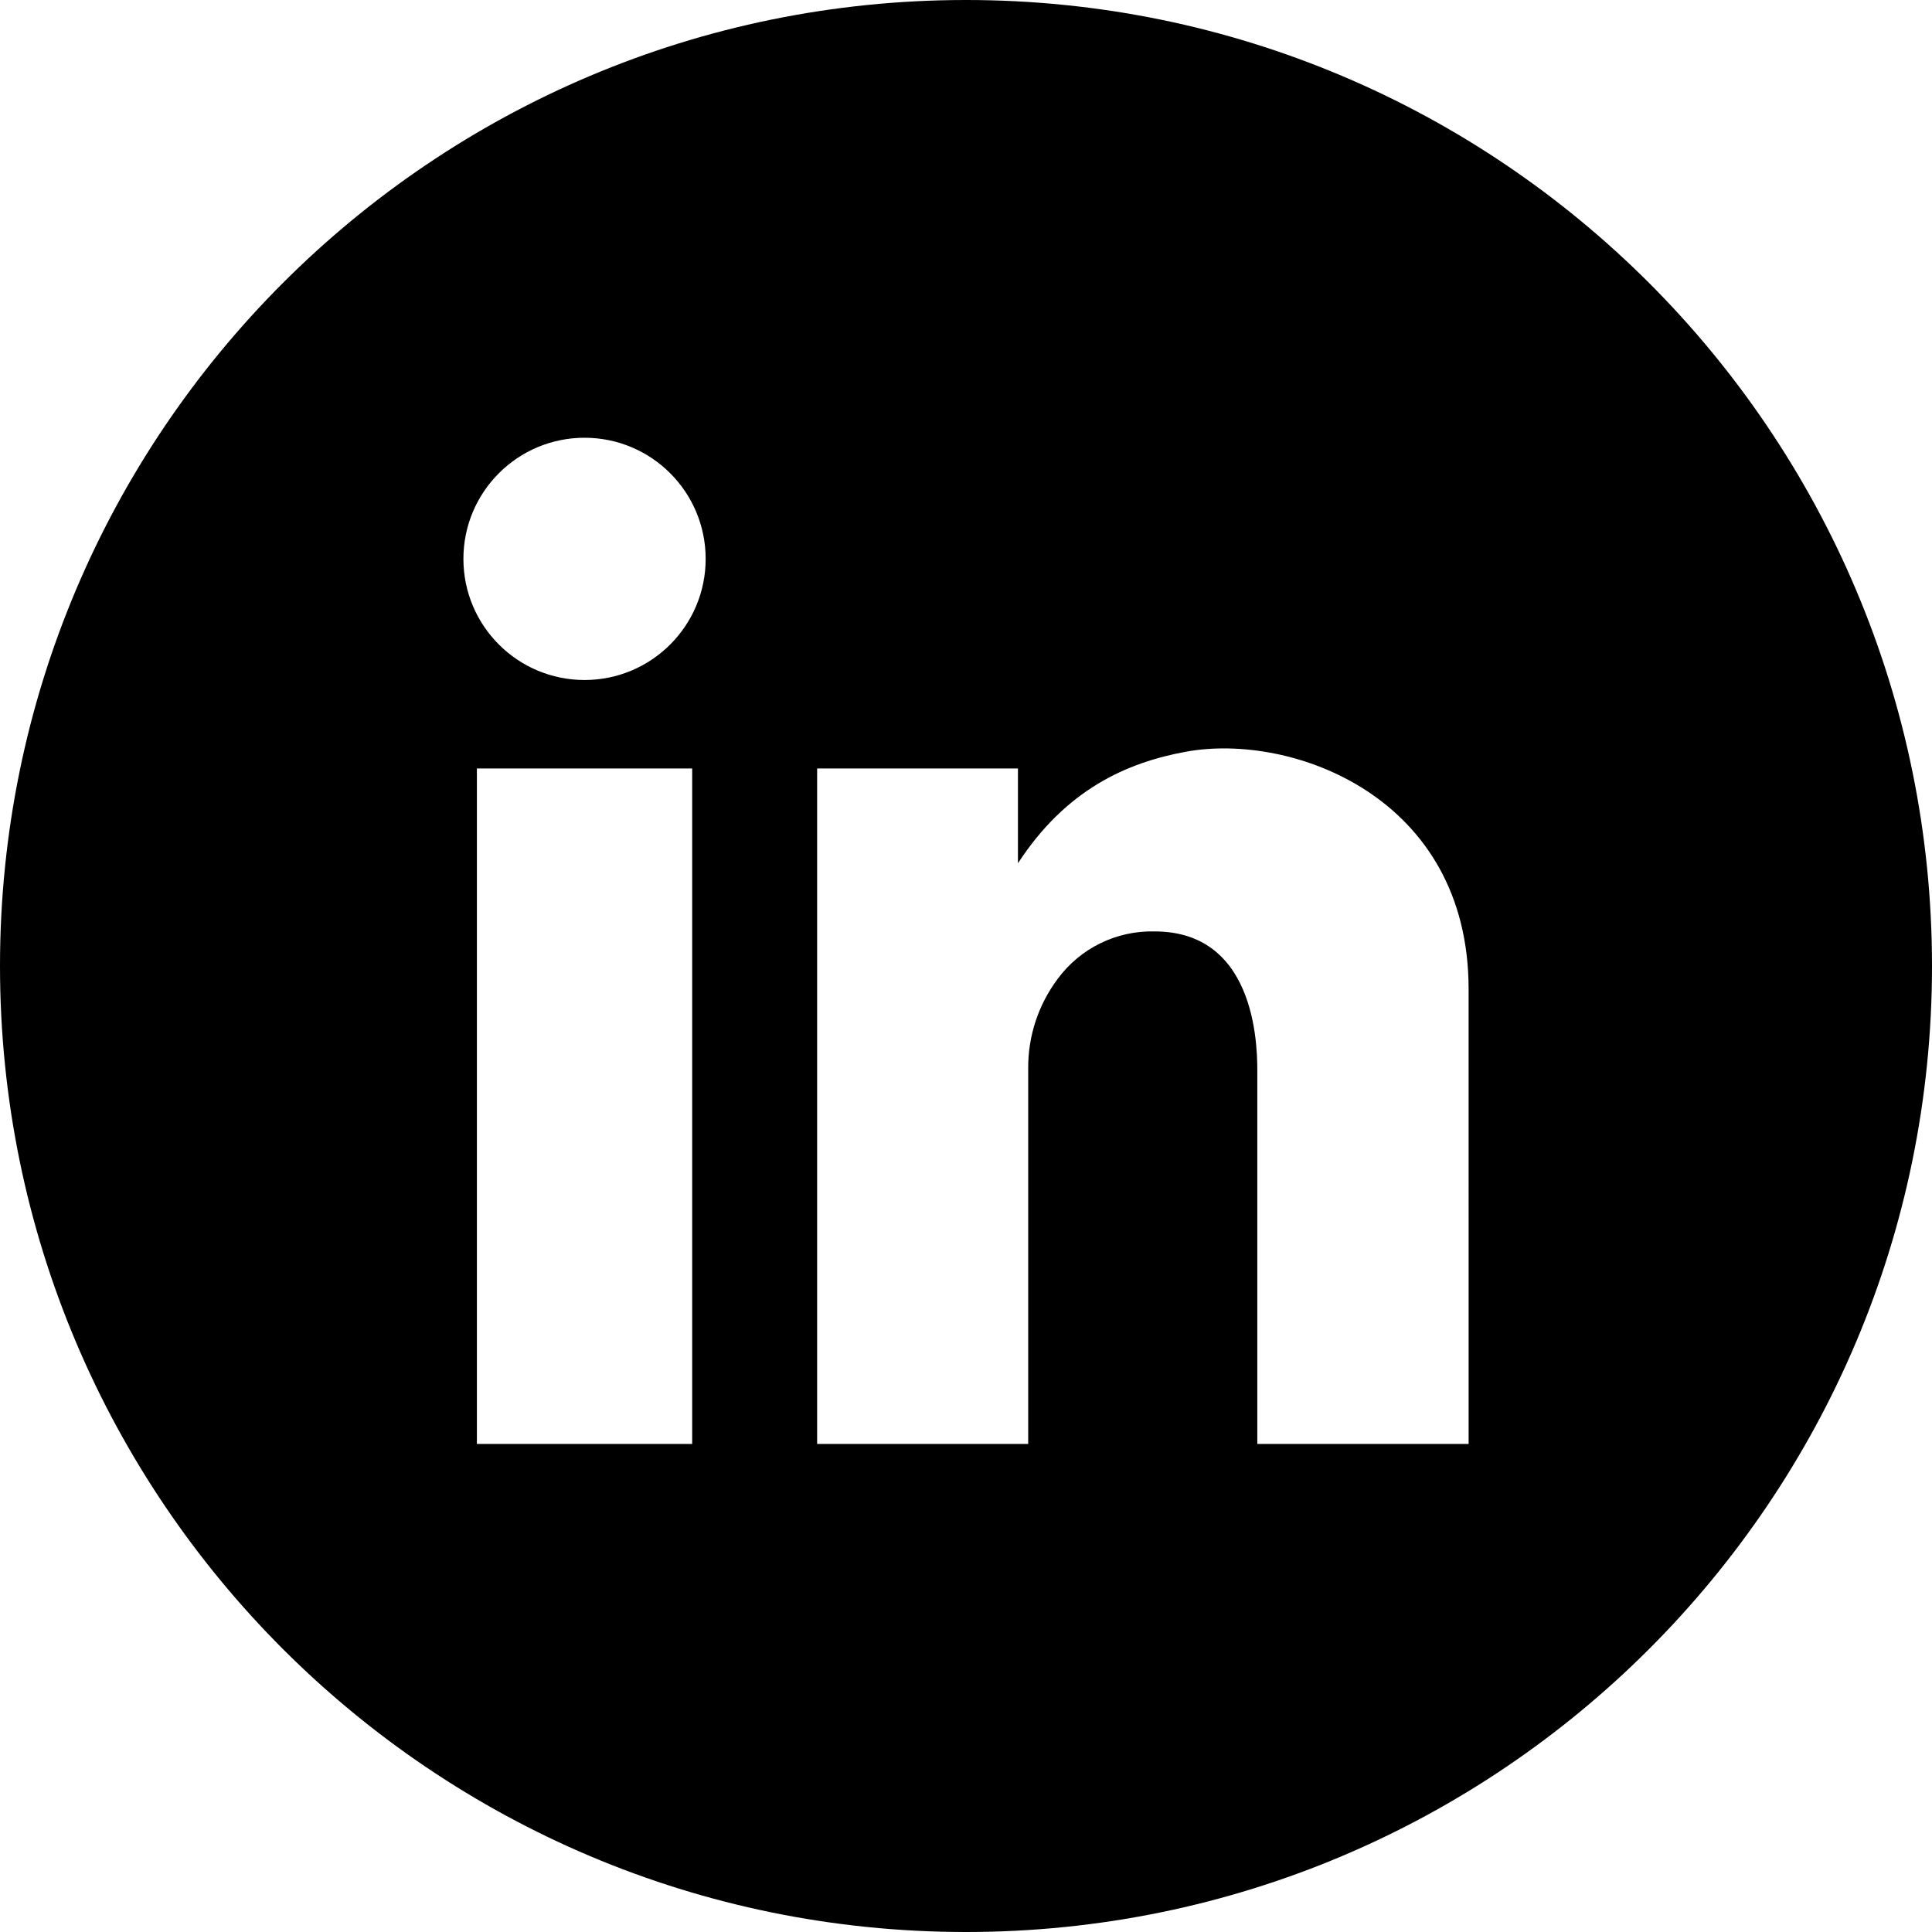
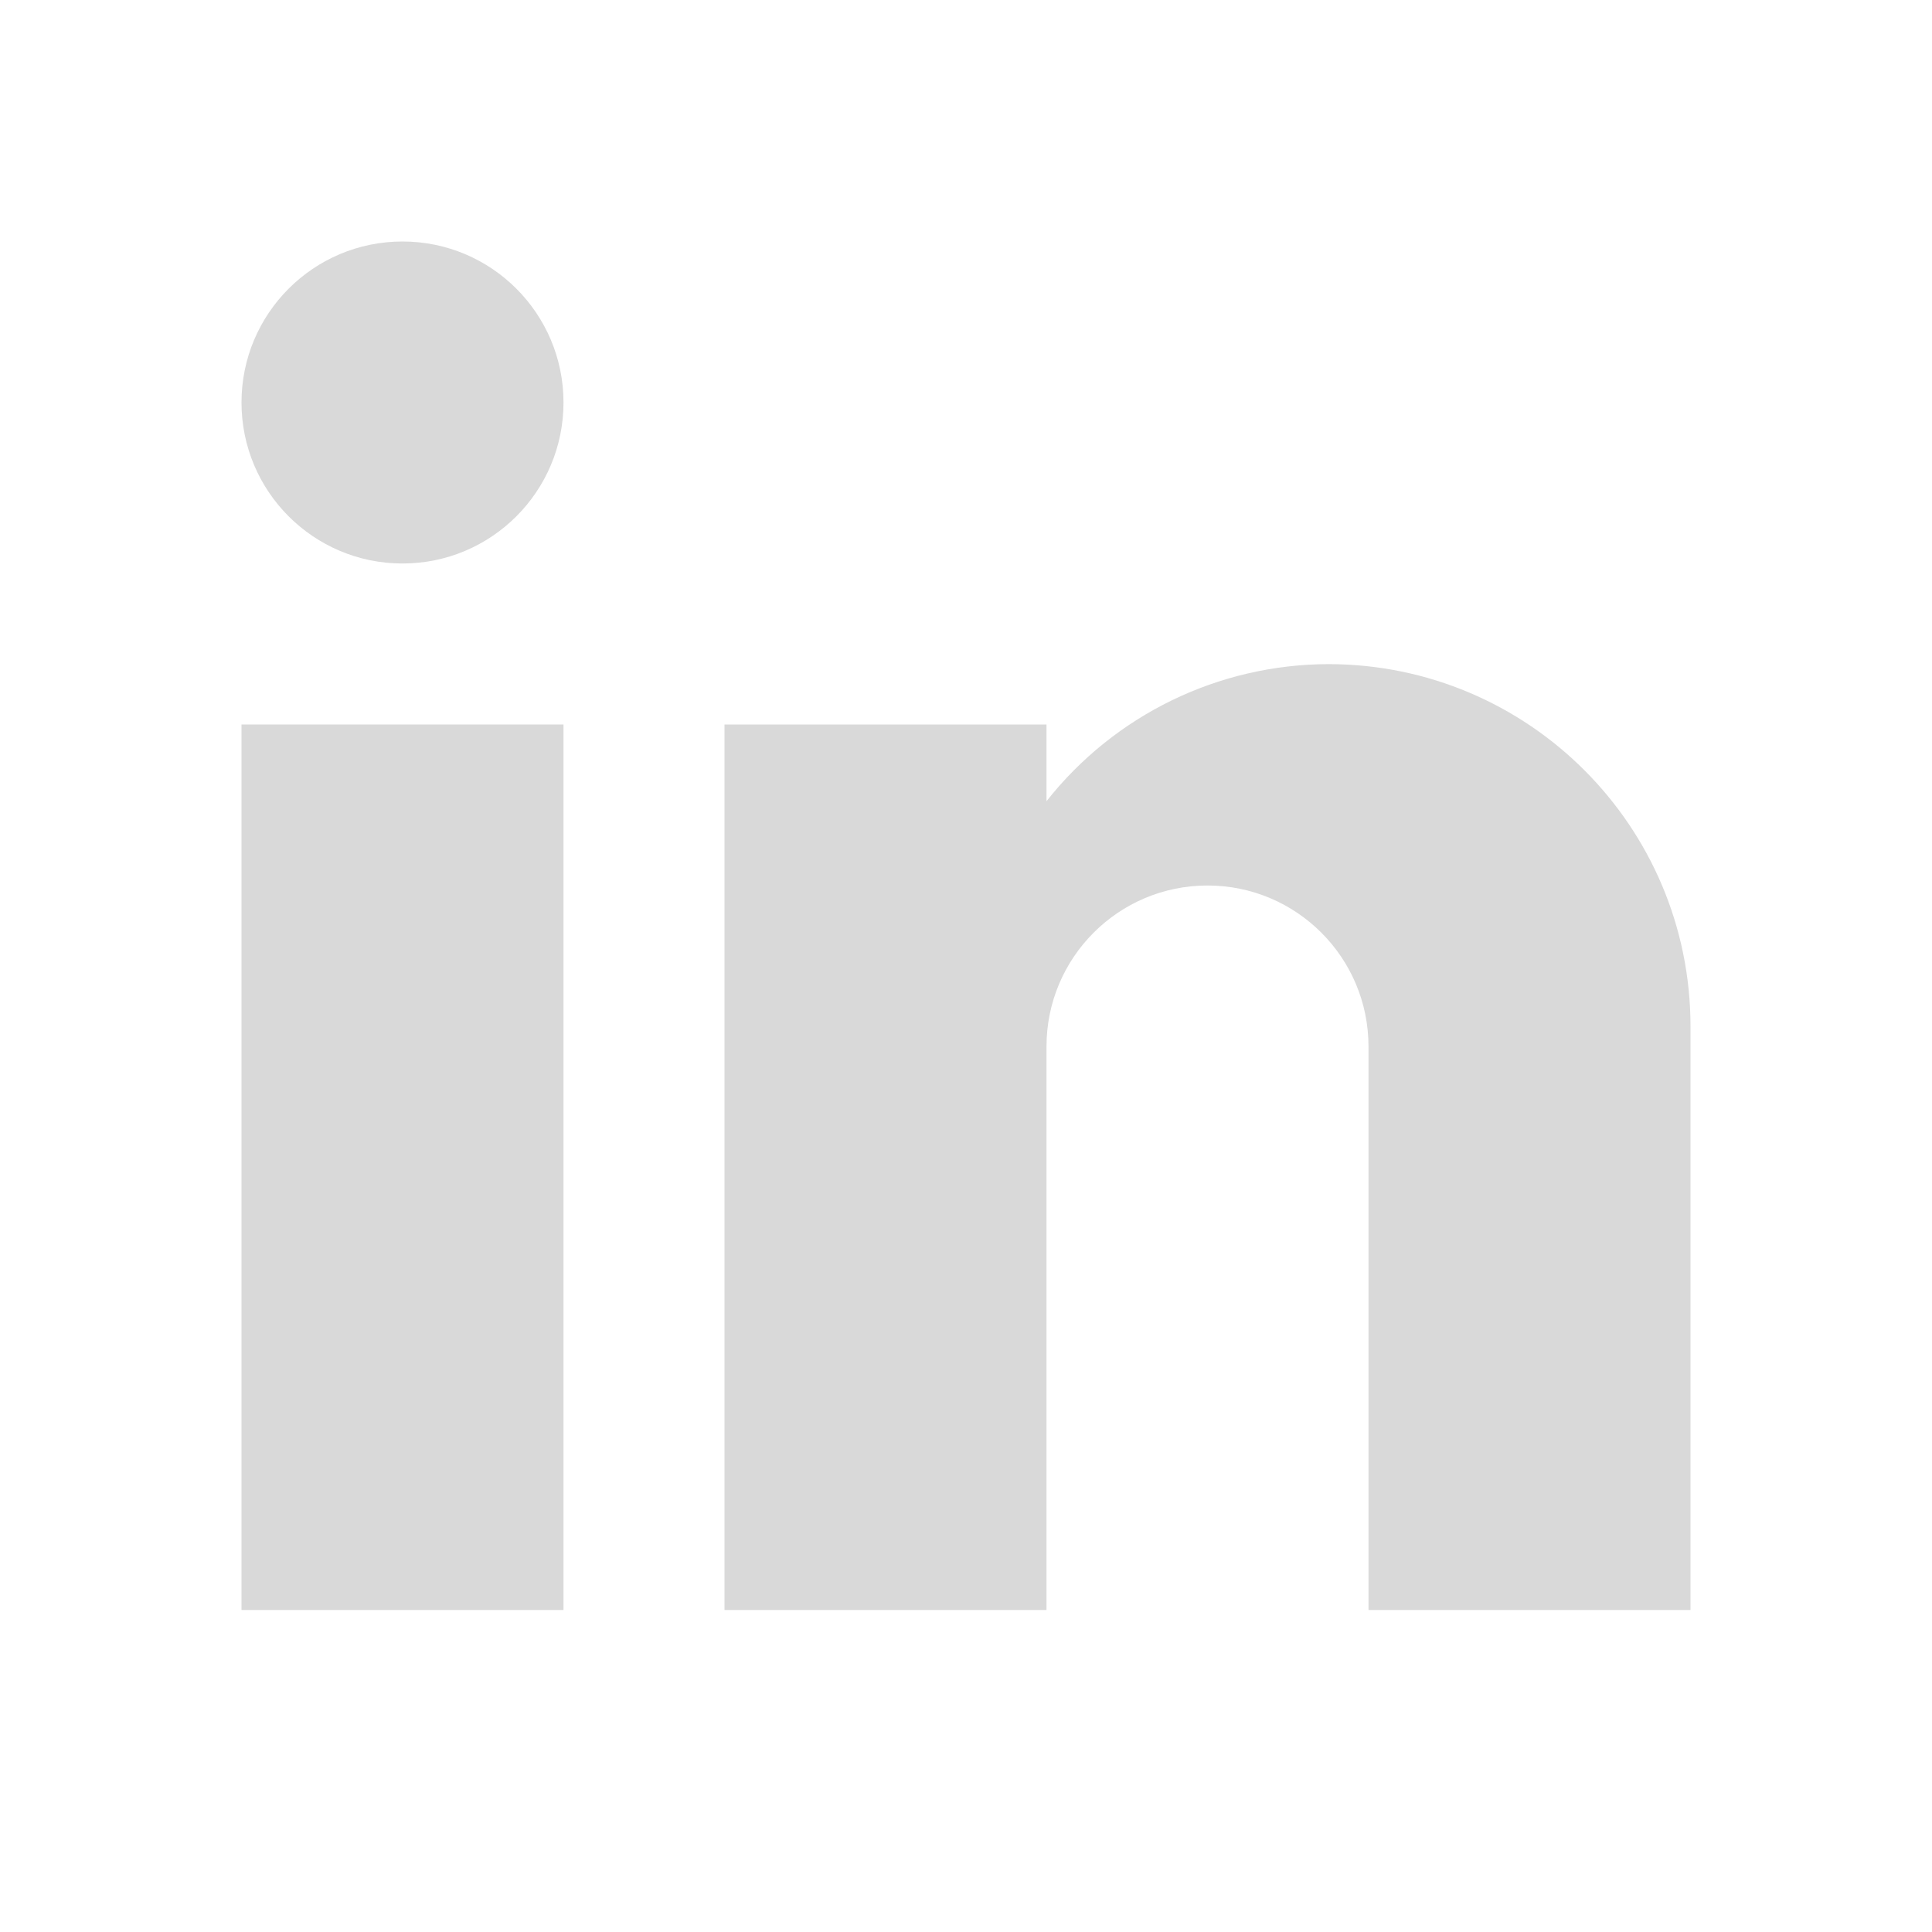
- <svg xmlns="http://www.w3.org/2000/svg" data-name="Layer 1" id="Layer_1" viewBox="0 0 512 512">
-   <path d="M256,0C114.615,0,0,114.615,0,256S114.615,512,256,512,512,397.385,512,256,397.385,0,256,0ZM183.435,382.667H126.381V203.653h57.054ZM154.908,180.208a32.1,32.1,0,1,1,32.1-32.1A32.1,32.1,0,0,1,154.908,180.208ZM389.2,382.667h-56l0-97.882c0-4.973.785-37.949-27.219-37.949a30.948,30.948,0,0,0-25.681,12.576,39.134,39.134,0,0,0-7.818,23.8v99.451H216.55V203.653h53.216v25.124c12.737-19.541,28.789-26.694,44.578-29.573,28.027-5.11,74.851,11.952,74.851,62.9Z" />
+ <svg xmlns="http://www.w3.org/2000/svg" data-name="Layer 45" height="24" id="Layer_45" viewBox="0 0 24 24" width="24">
+   <rect height="11" style="fill:#d9d9d9" width="4" x="3" y="9" />
+   <circle cx="5" cy="5" r="2" style="fill:#d9d9d9" />
+   <path d="M16.5,8.25A4.473,4.473,0,0,0,13,9.953V9H9V20h4V13a2,2,0,0,1,4,0v7h4V12.75A4.5,4.5,0,0,0,16.5,8.25Z" style="fill:#d9d9d9" />
</svg>
